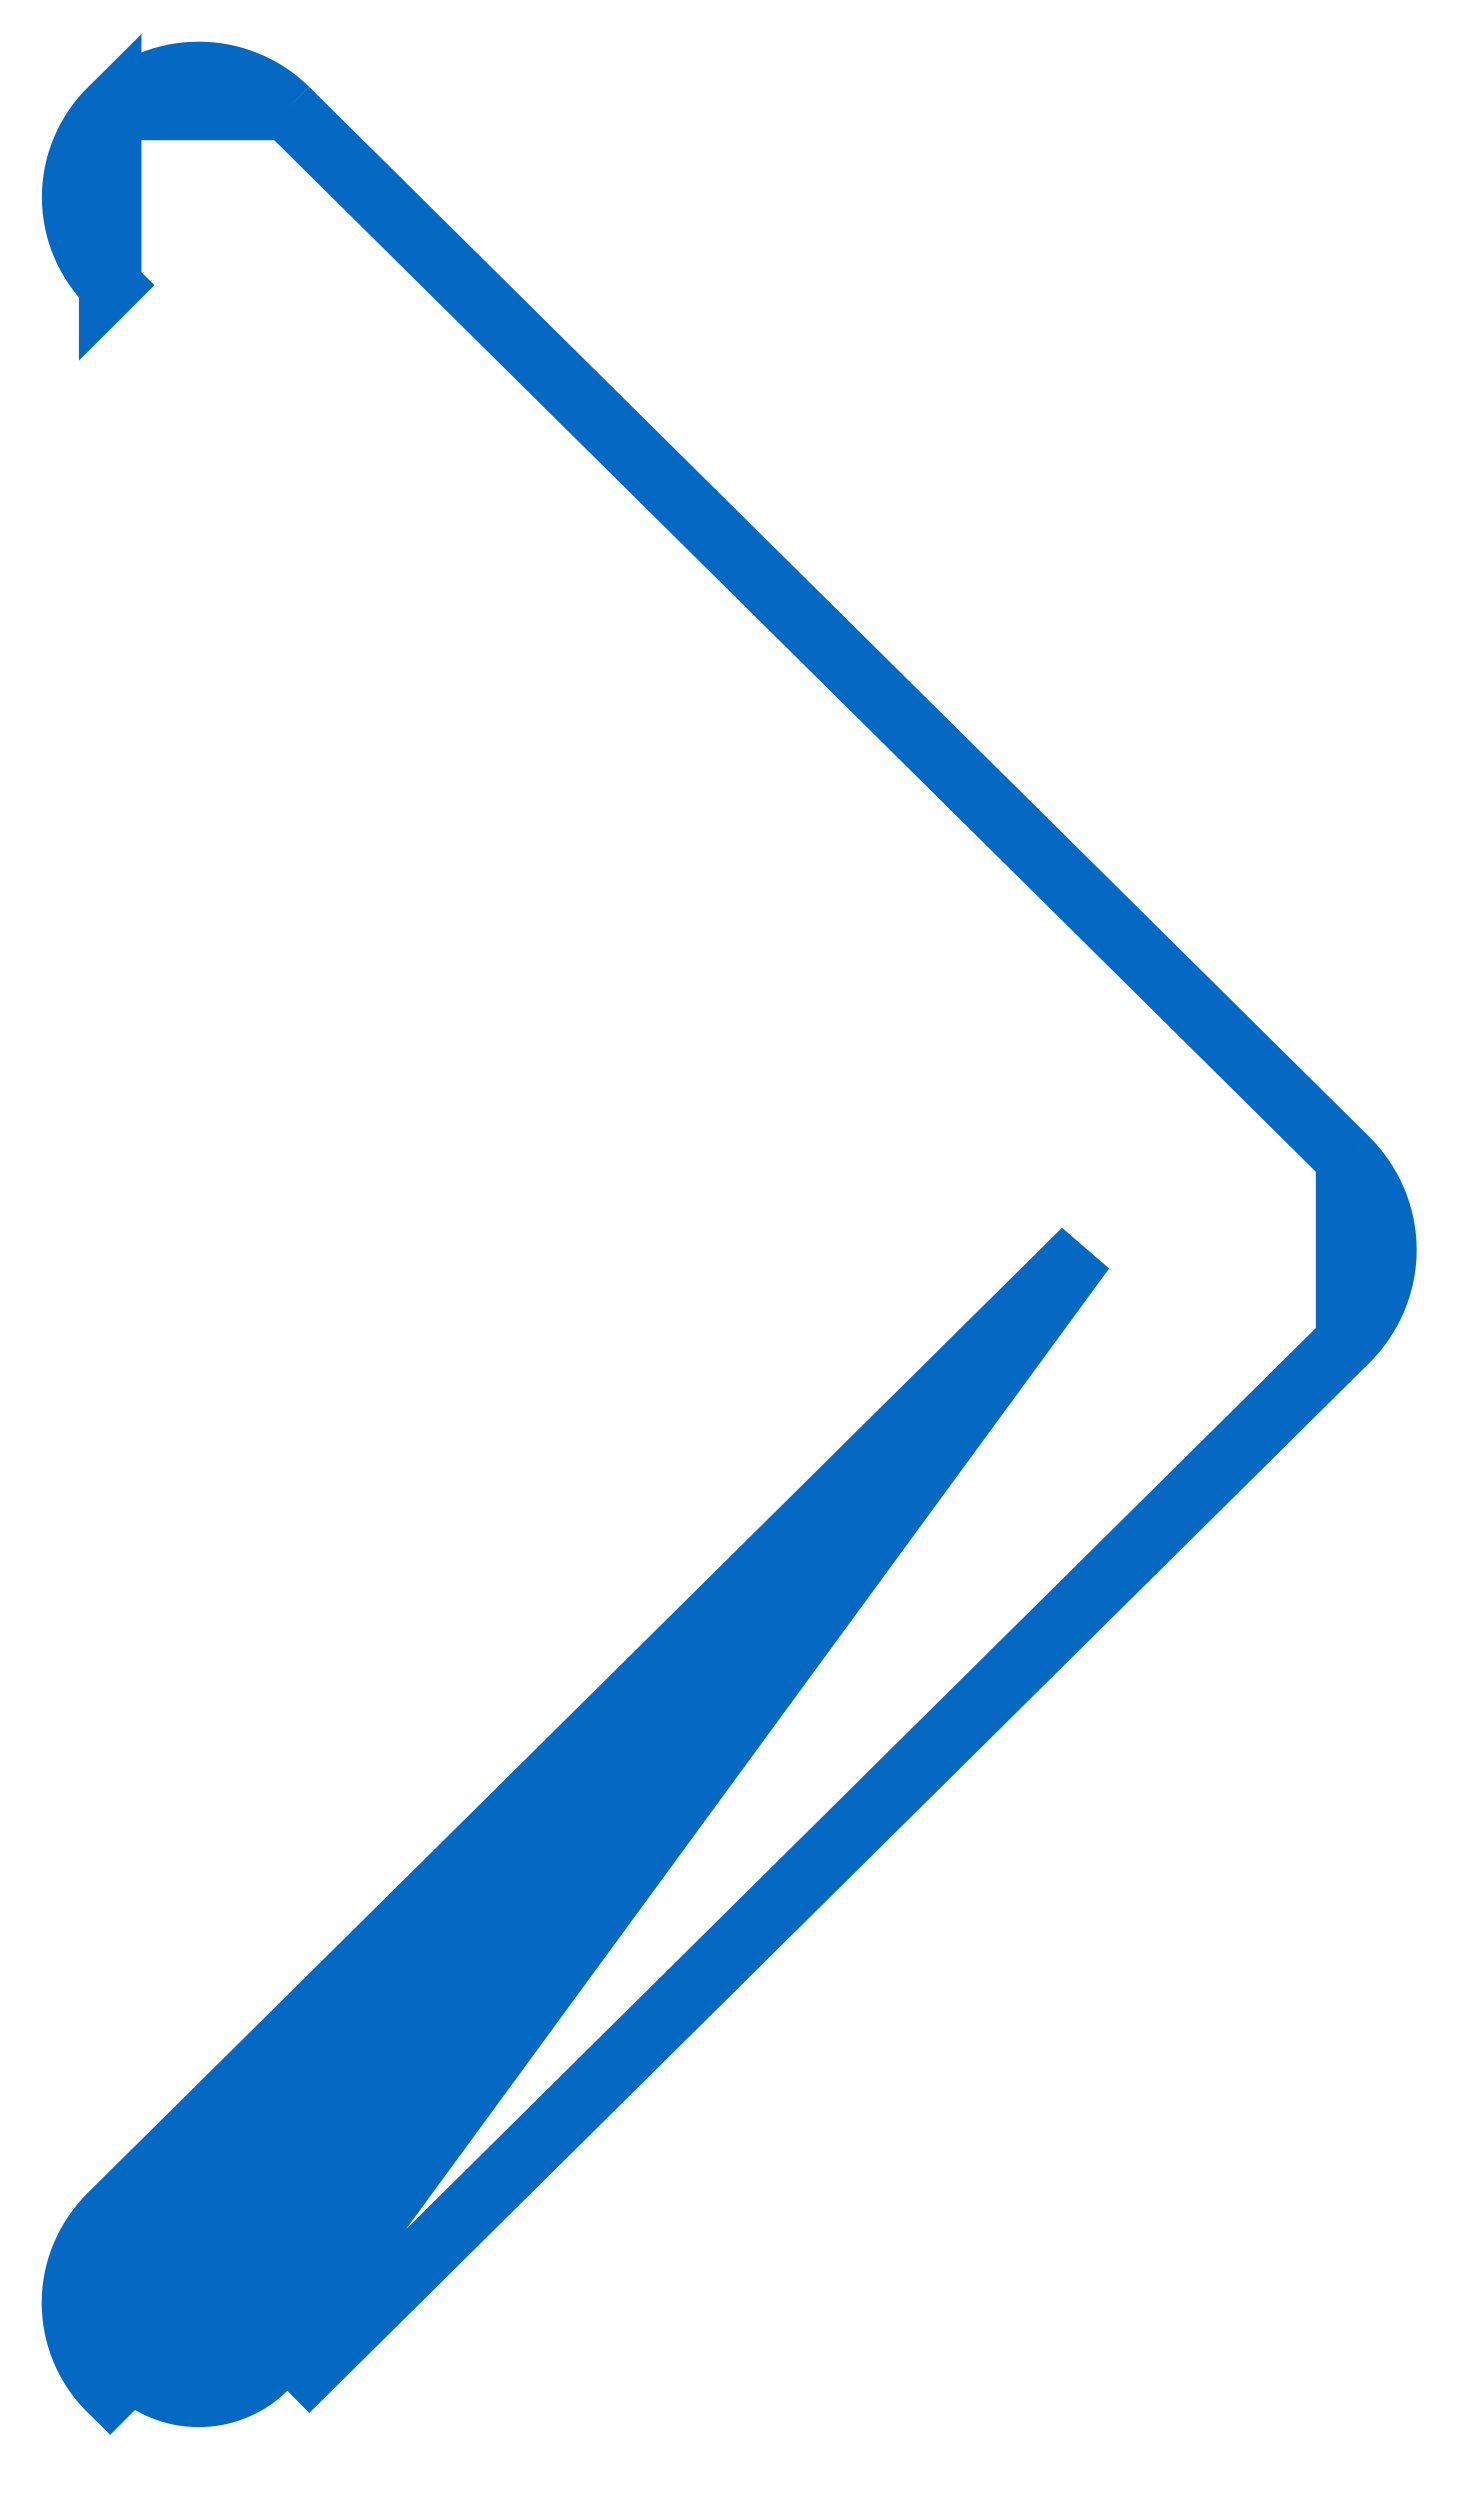
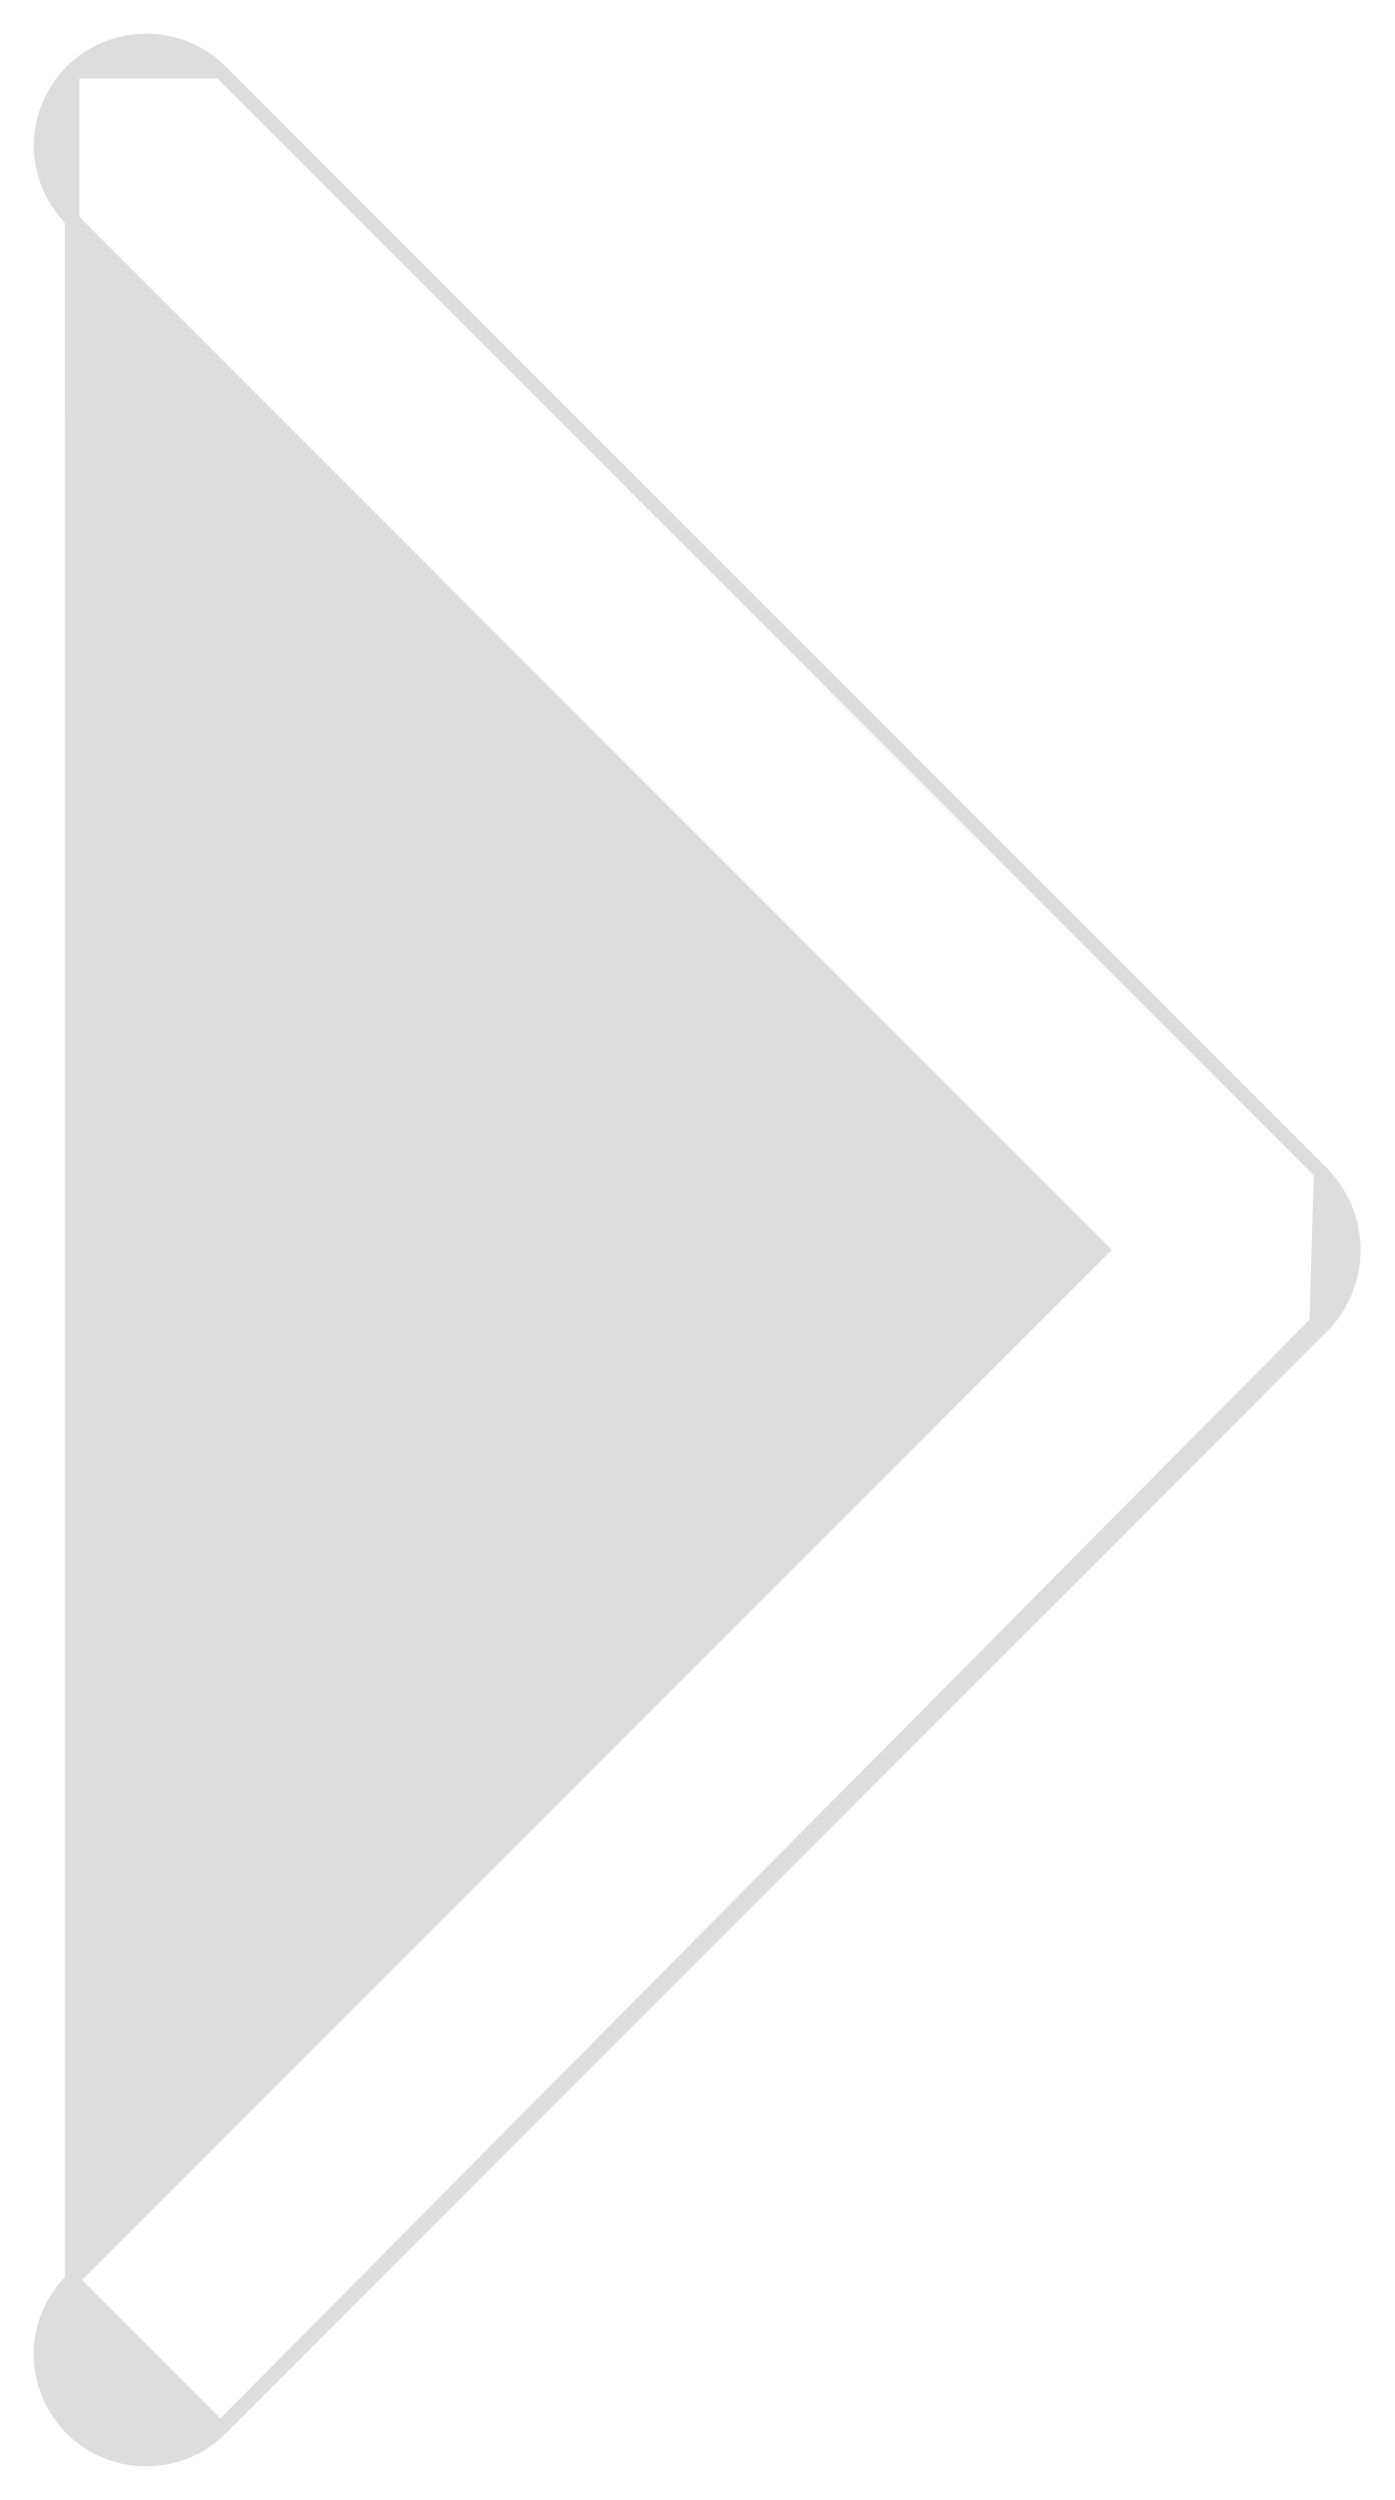
- <svg xmlns="http://www.w3.org/2000/svg" width="7" height="12" viewBox="0 0 7 12" fill="none">
-   <path d="M0.529 0.523L0.529 0.523C0.416 0.635 0.351 0.787 0.351 0.946C0.351 1.105 0.415 1.257 0.529 1.369L0.529 1.369L0.635 1.263L0.529 1.369L0.529 0.523ZM0.529 0.523L0.529 0.523M0.529 0.523L0.529 0.523M0.529 0.523C0.585 0.468 0.651 0.424 0.724 0.395C0.797 0.365 0.875 0.35 0.954 0.35C1.032 0.35 1.11 0.365 1.183 0.395C1.256 0.424 1.322 0.468 1.378 0.523L1.378 0.523M0.529 0.523L1.378 0.523M1.378 0.523L6.466 5.562L6.466 5.562M1.378 0.523L6.466 5.562M6.466 5.562C6.583 5.678 6.65 5.835 6.65 6C6.65 6.164 6.583 6.321 6.466 6.437L6.466 6.437M6.466 5.562L6.466 6.437M6.466 6.437L1.379 11.476L6.466 6.437ZM0.529 10.63L5.203 6L1.273 11.37C1.232 11.411 1.182 11.444 1.127 11.466C1.072 11.489 1.013 11.5 0.954 11.5C0.894 11.5 0.835 11.489 0.78 11.466C0.725 11.444 0.675 11.411 0.634 11.37L0.528 11.476C0.528 11.476 0.528 11.476 0.528 11.476C0.414 11.364 0.35 11.212 0.35 11.053C0.35 10.893 0.416 10.742 0.529 10.63Z" fill="#0568C3" stroke="#0568C3" stroke-width="0.3" />
+ <svg xmlns="http://www.w3.org/2000/svg" width="29" height="52" viewBox="0 0 29 52" fill="none">
+   <path d="M1.5 1.482L1.499 1.482C1.086 1.895 0.854 2.449 0.854 3.027C0.854 3.605 1.086 4.16 1.499 4.572L22.912 25.998L1.499 47.423L1.5 1.482ZM1.5 1.482C1.701 1.282 1.941 1.123 2.205 1.014C2.47 0.906 2.754 0.85 3.041 0.85C3.328 0.85 3.612 0.906 3.876 1.014C4.141 1.123 4.381 1.282 4.582 1.482L4.582 1.482M1.5 1.482L4.582 1.482M4.582 1.482L27.479 24.388L27.479 24.388M4.582 1.482L27.479 24.388M27.479 24.388C27.909 24.818 28.15 25.396 28.15 25.998C28.15 26.6 27.909 27.177 27.479 27.607L27.385 27.513M27.479 24.388L27.385 27.513M27.385 27.513L27.479 27.607L4.587 50.513M27.385 27.513L4.587 50.513M4.587 50.513C4.385 50.715 4.145 50.875 3.879 50.984C3.614 51.094 3.329 51.15 3.041 51.15C2.753 51.15 2.468 51.094 2.202 50.984C1.937 50.875 1.696 50.715 1.495 50.513M4.587 50.513L1.499 47.423C1.087 47.835 0.85 48.389 0.85 48.968C0.85 49.546 1.082 50.101 1.495 50.513M1.495 50.513C1.495 50.513 1.495 50.513 1.495 50.513L1.601 50.407L1.495 50.513Z" fill="#DDDDDD" stroke="#DDDDDD" stroke-width="0.3" />
</svg>
